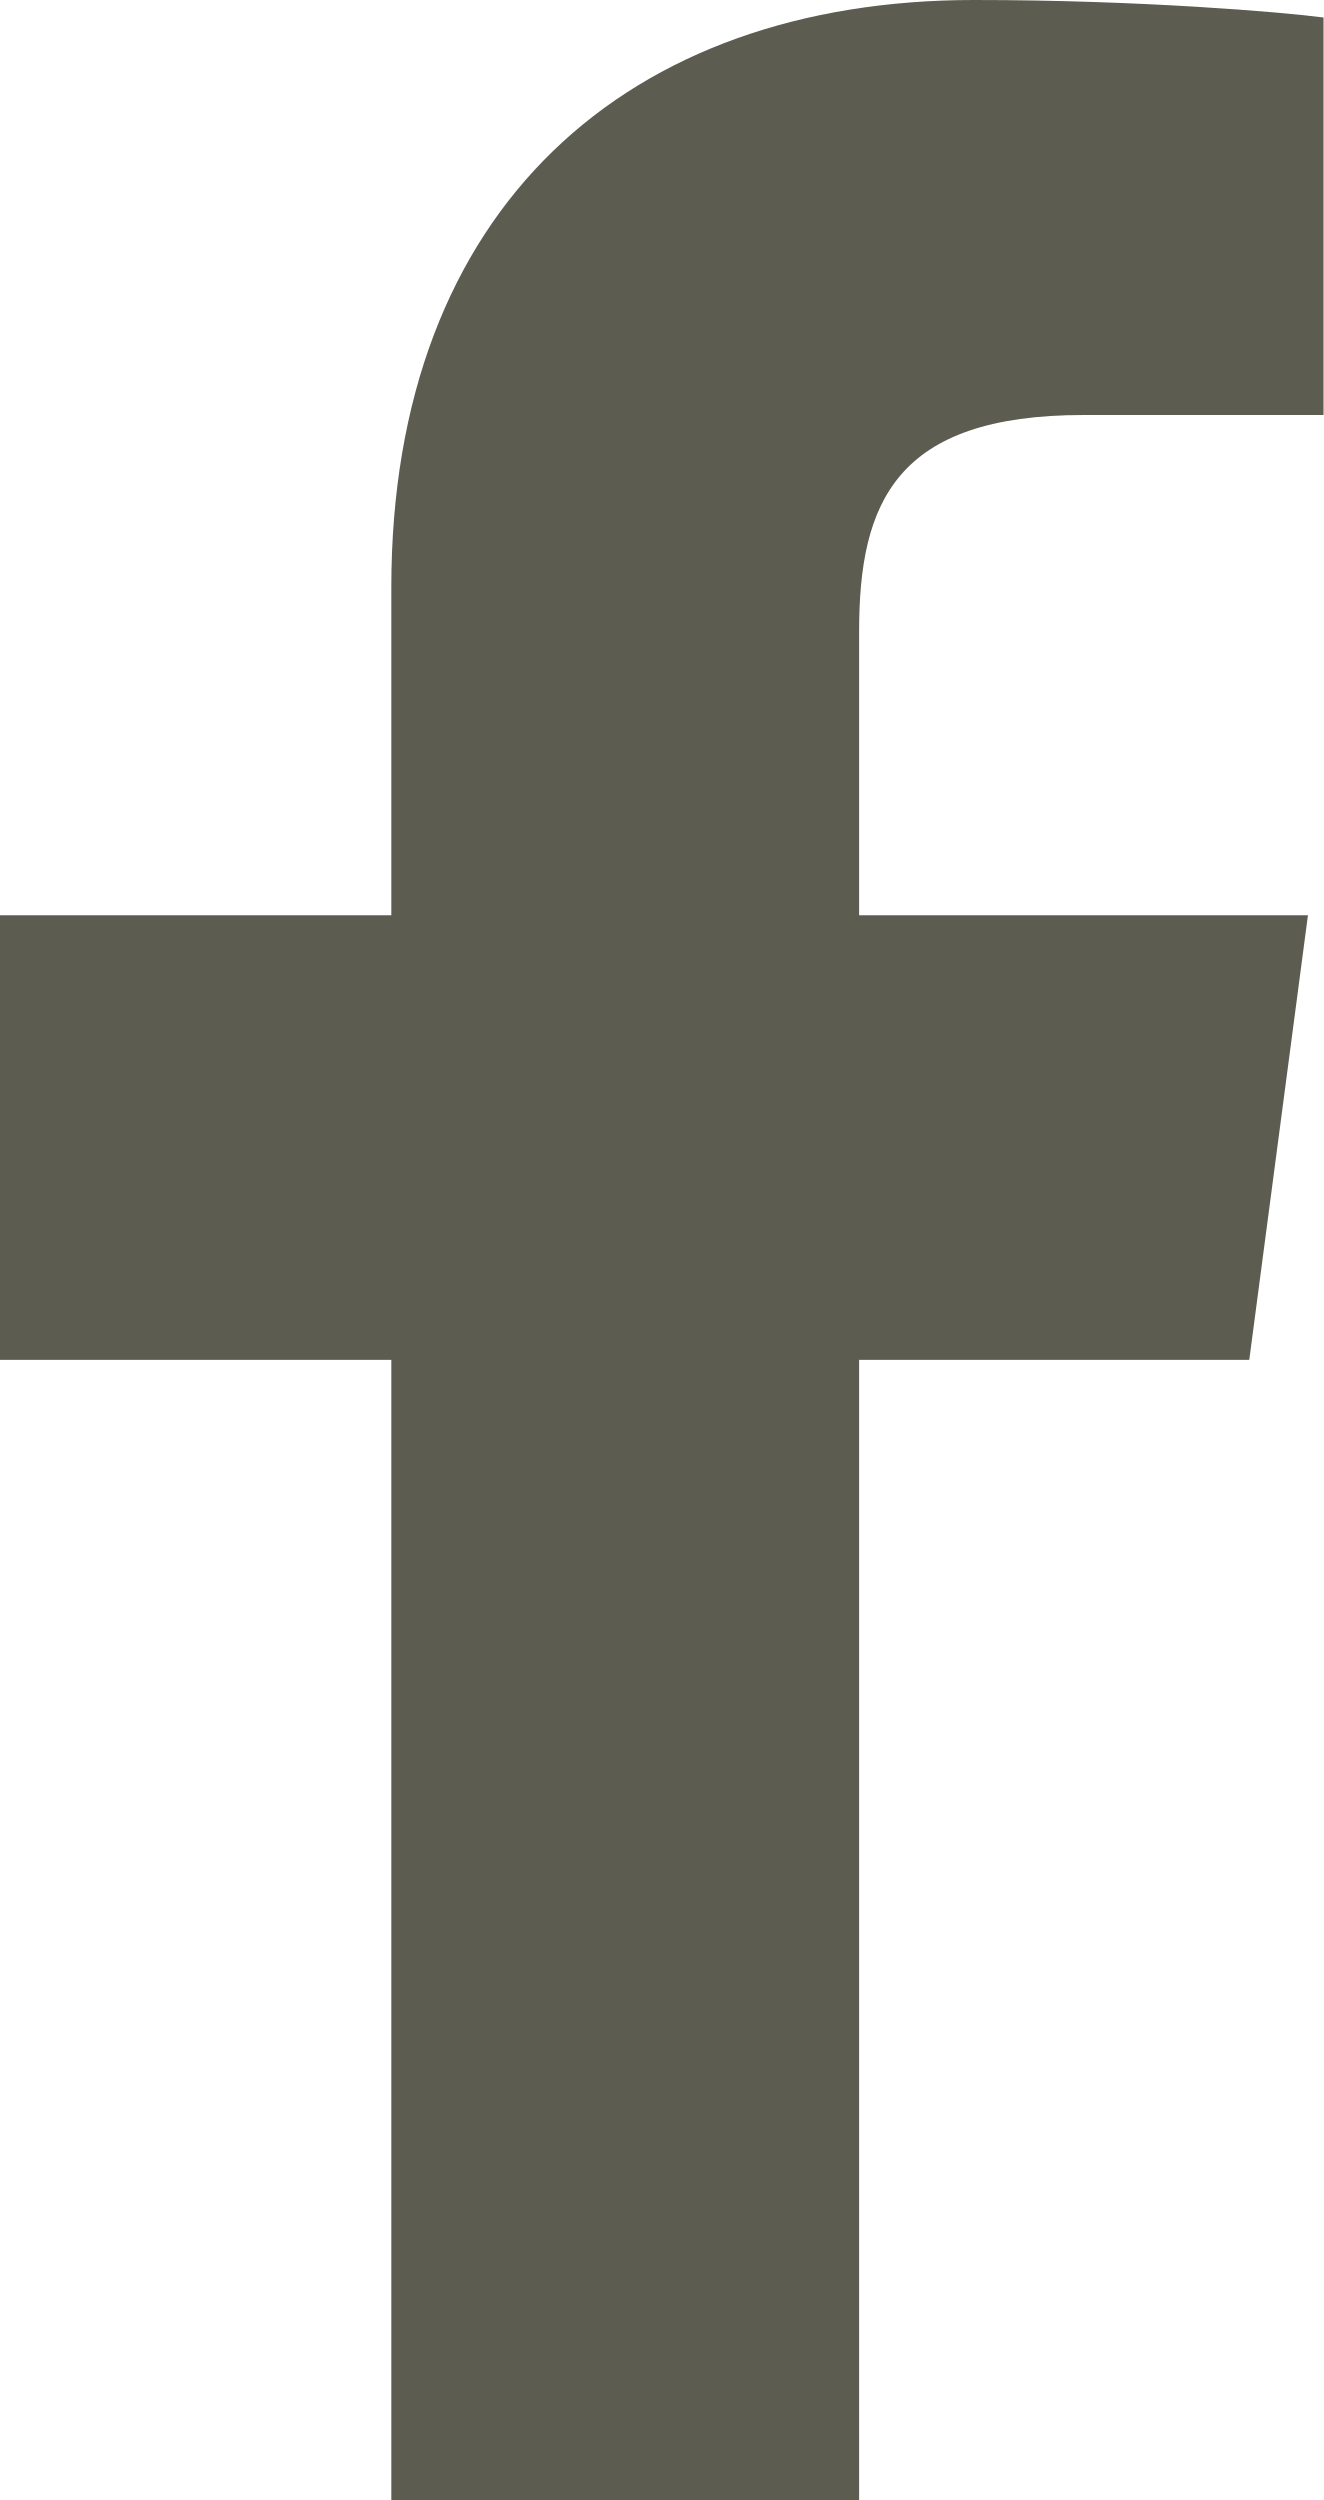
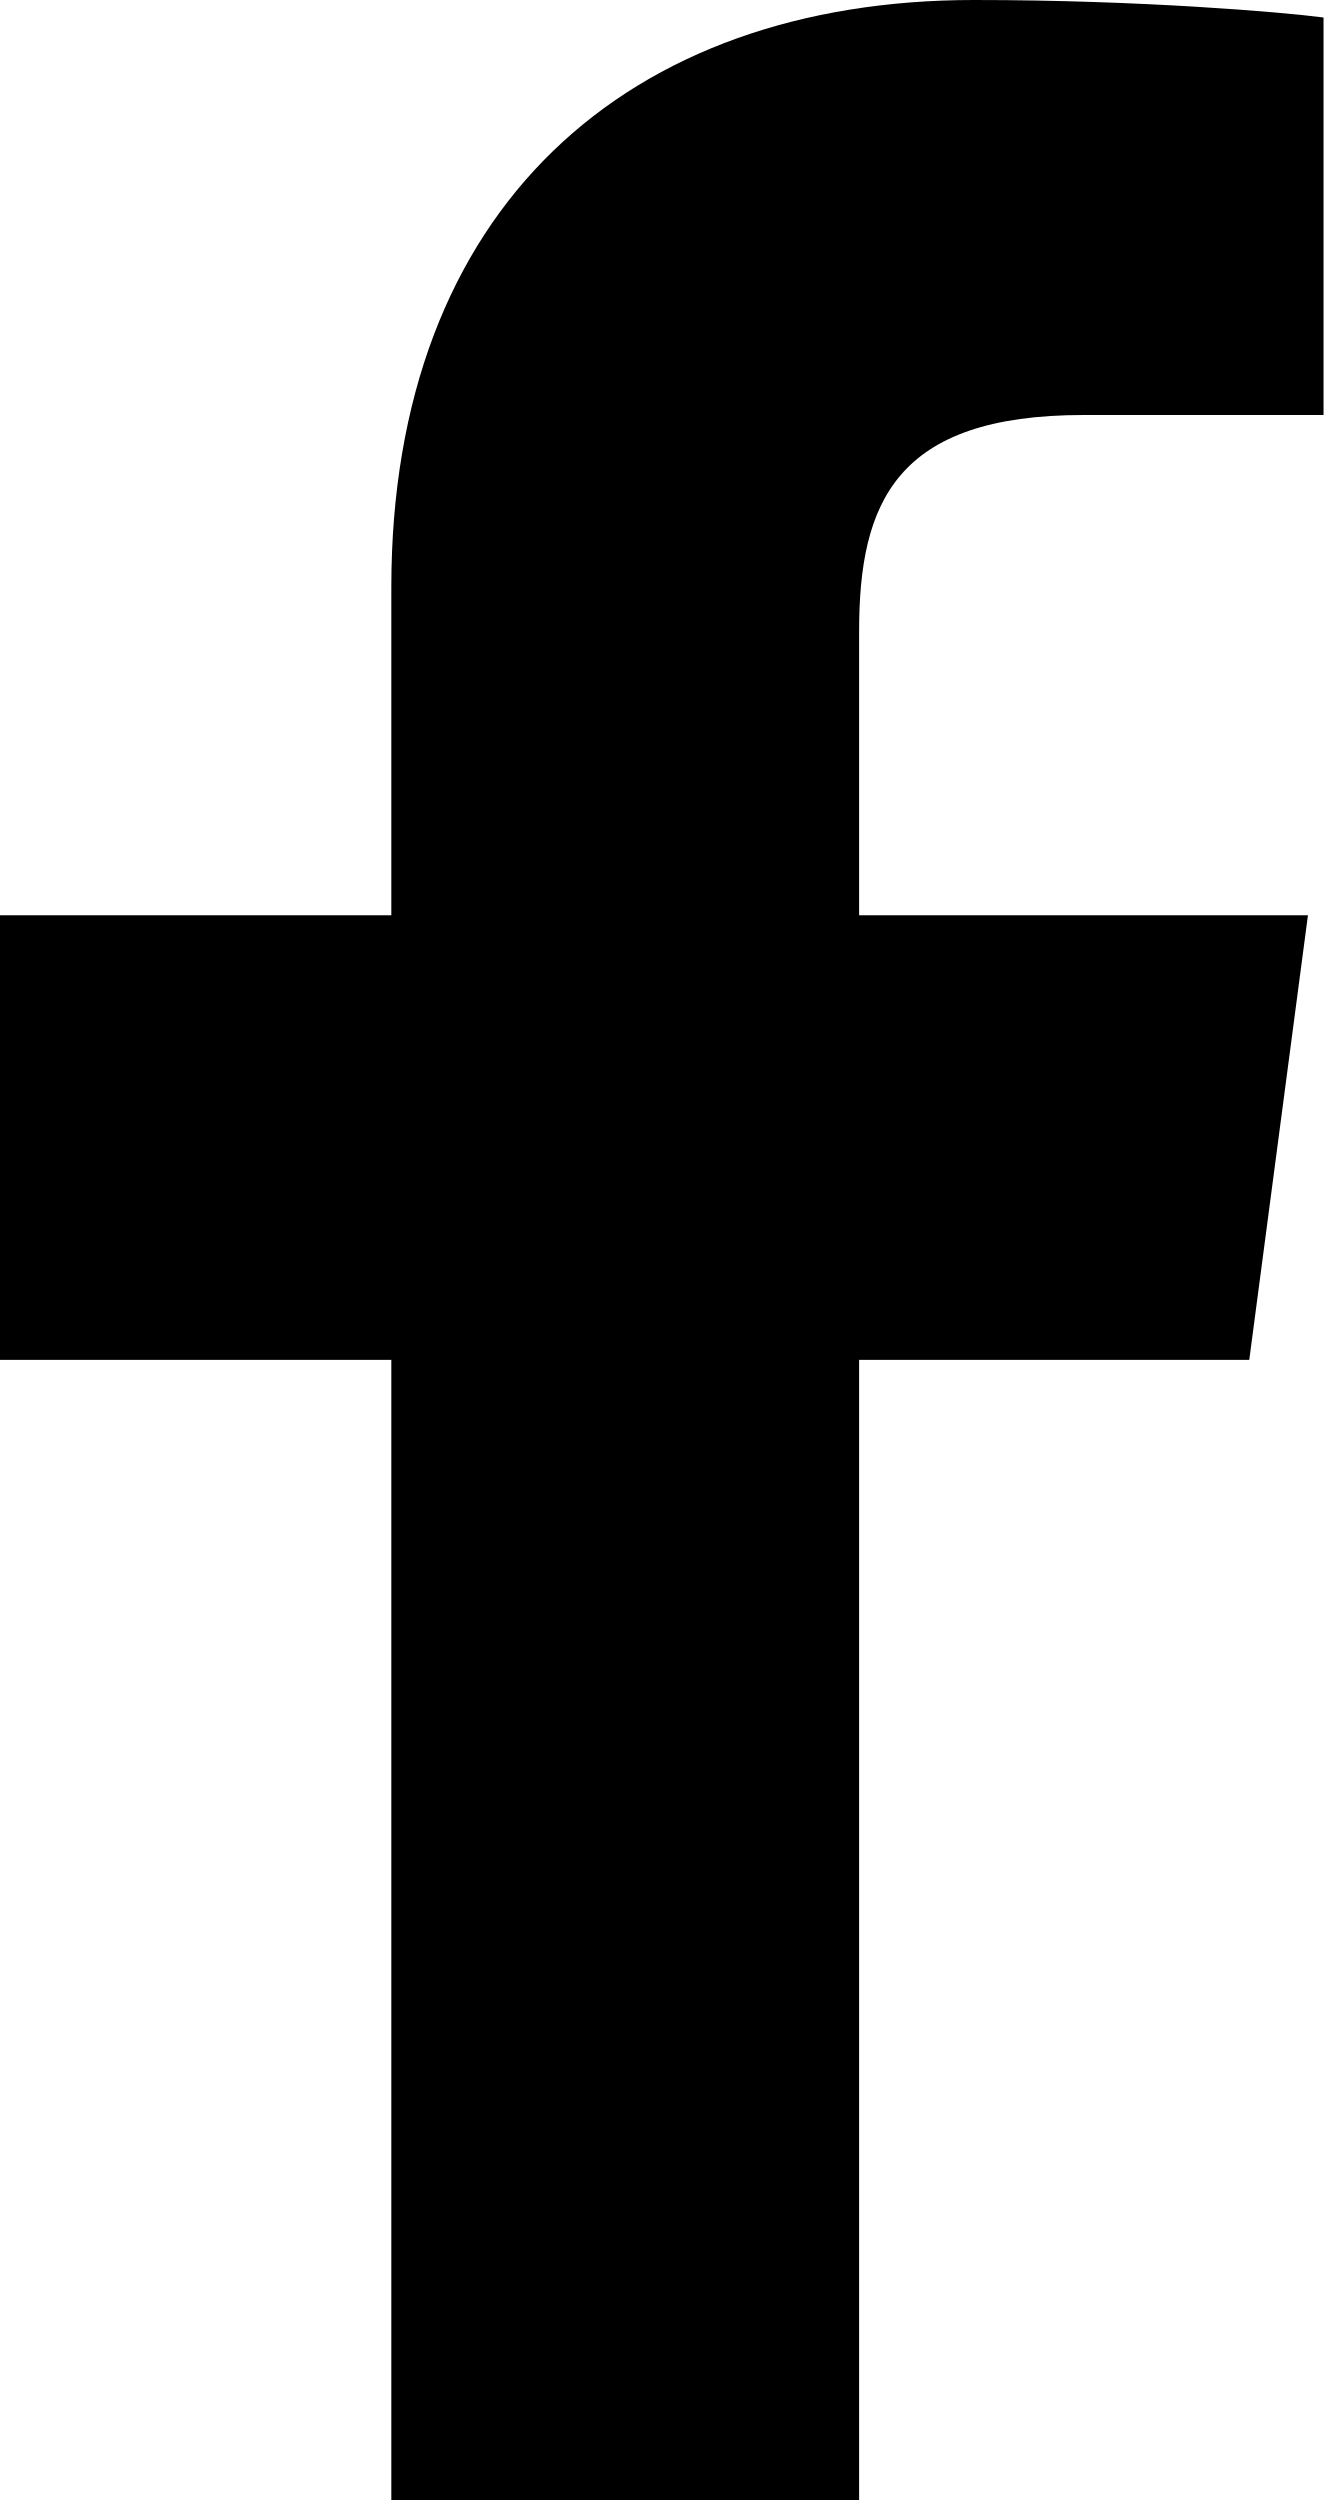
<svg id="facebook-icon" width="9" height="17" viewBox="0 0 9 17" fill="none">
-   <path d="M6.624 0C4.272 0 2.661 1.408 2.661 3.994V6.224H0V9.247H2.661V17H5.842V9.247H8.495L8.894 6.224H5.842V4.293C5.842 3.418 6.09 2.822 7.369 2.822H9V0.119C8.718 0.082 7.75 0 6.624 0Z" fill="#5C5C50" />
+   <path d="M6.624 0C4.272 0 2.661 1.408 2.661 3.994V6.224H0V9.247H2.661V17H5.842V9.247H8.495L8.894 6.224H5.842V4.293C5.842 3.418 6.09 2.822 7.369 2.822H9V0.119C8.718 0.082 7.75 0 6.624 0Z" fill="currentColor" />
</svg>
